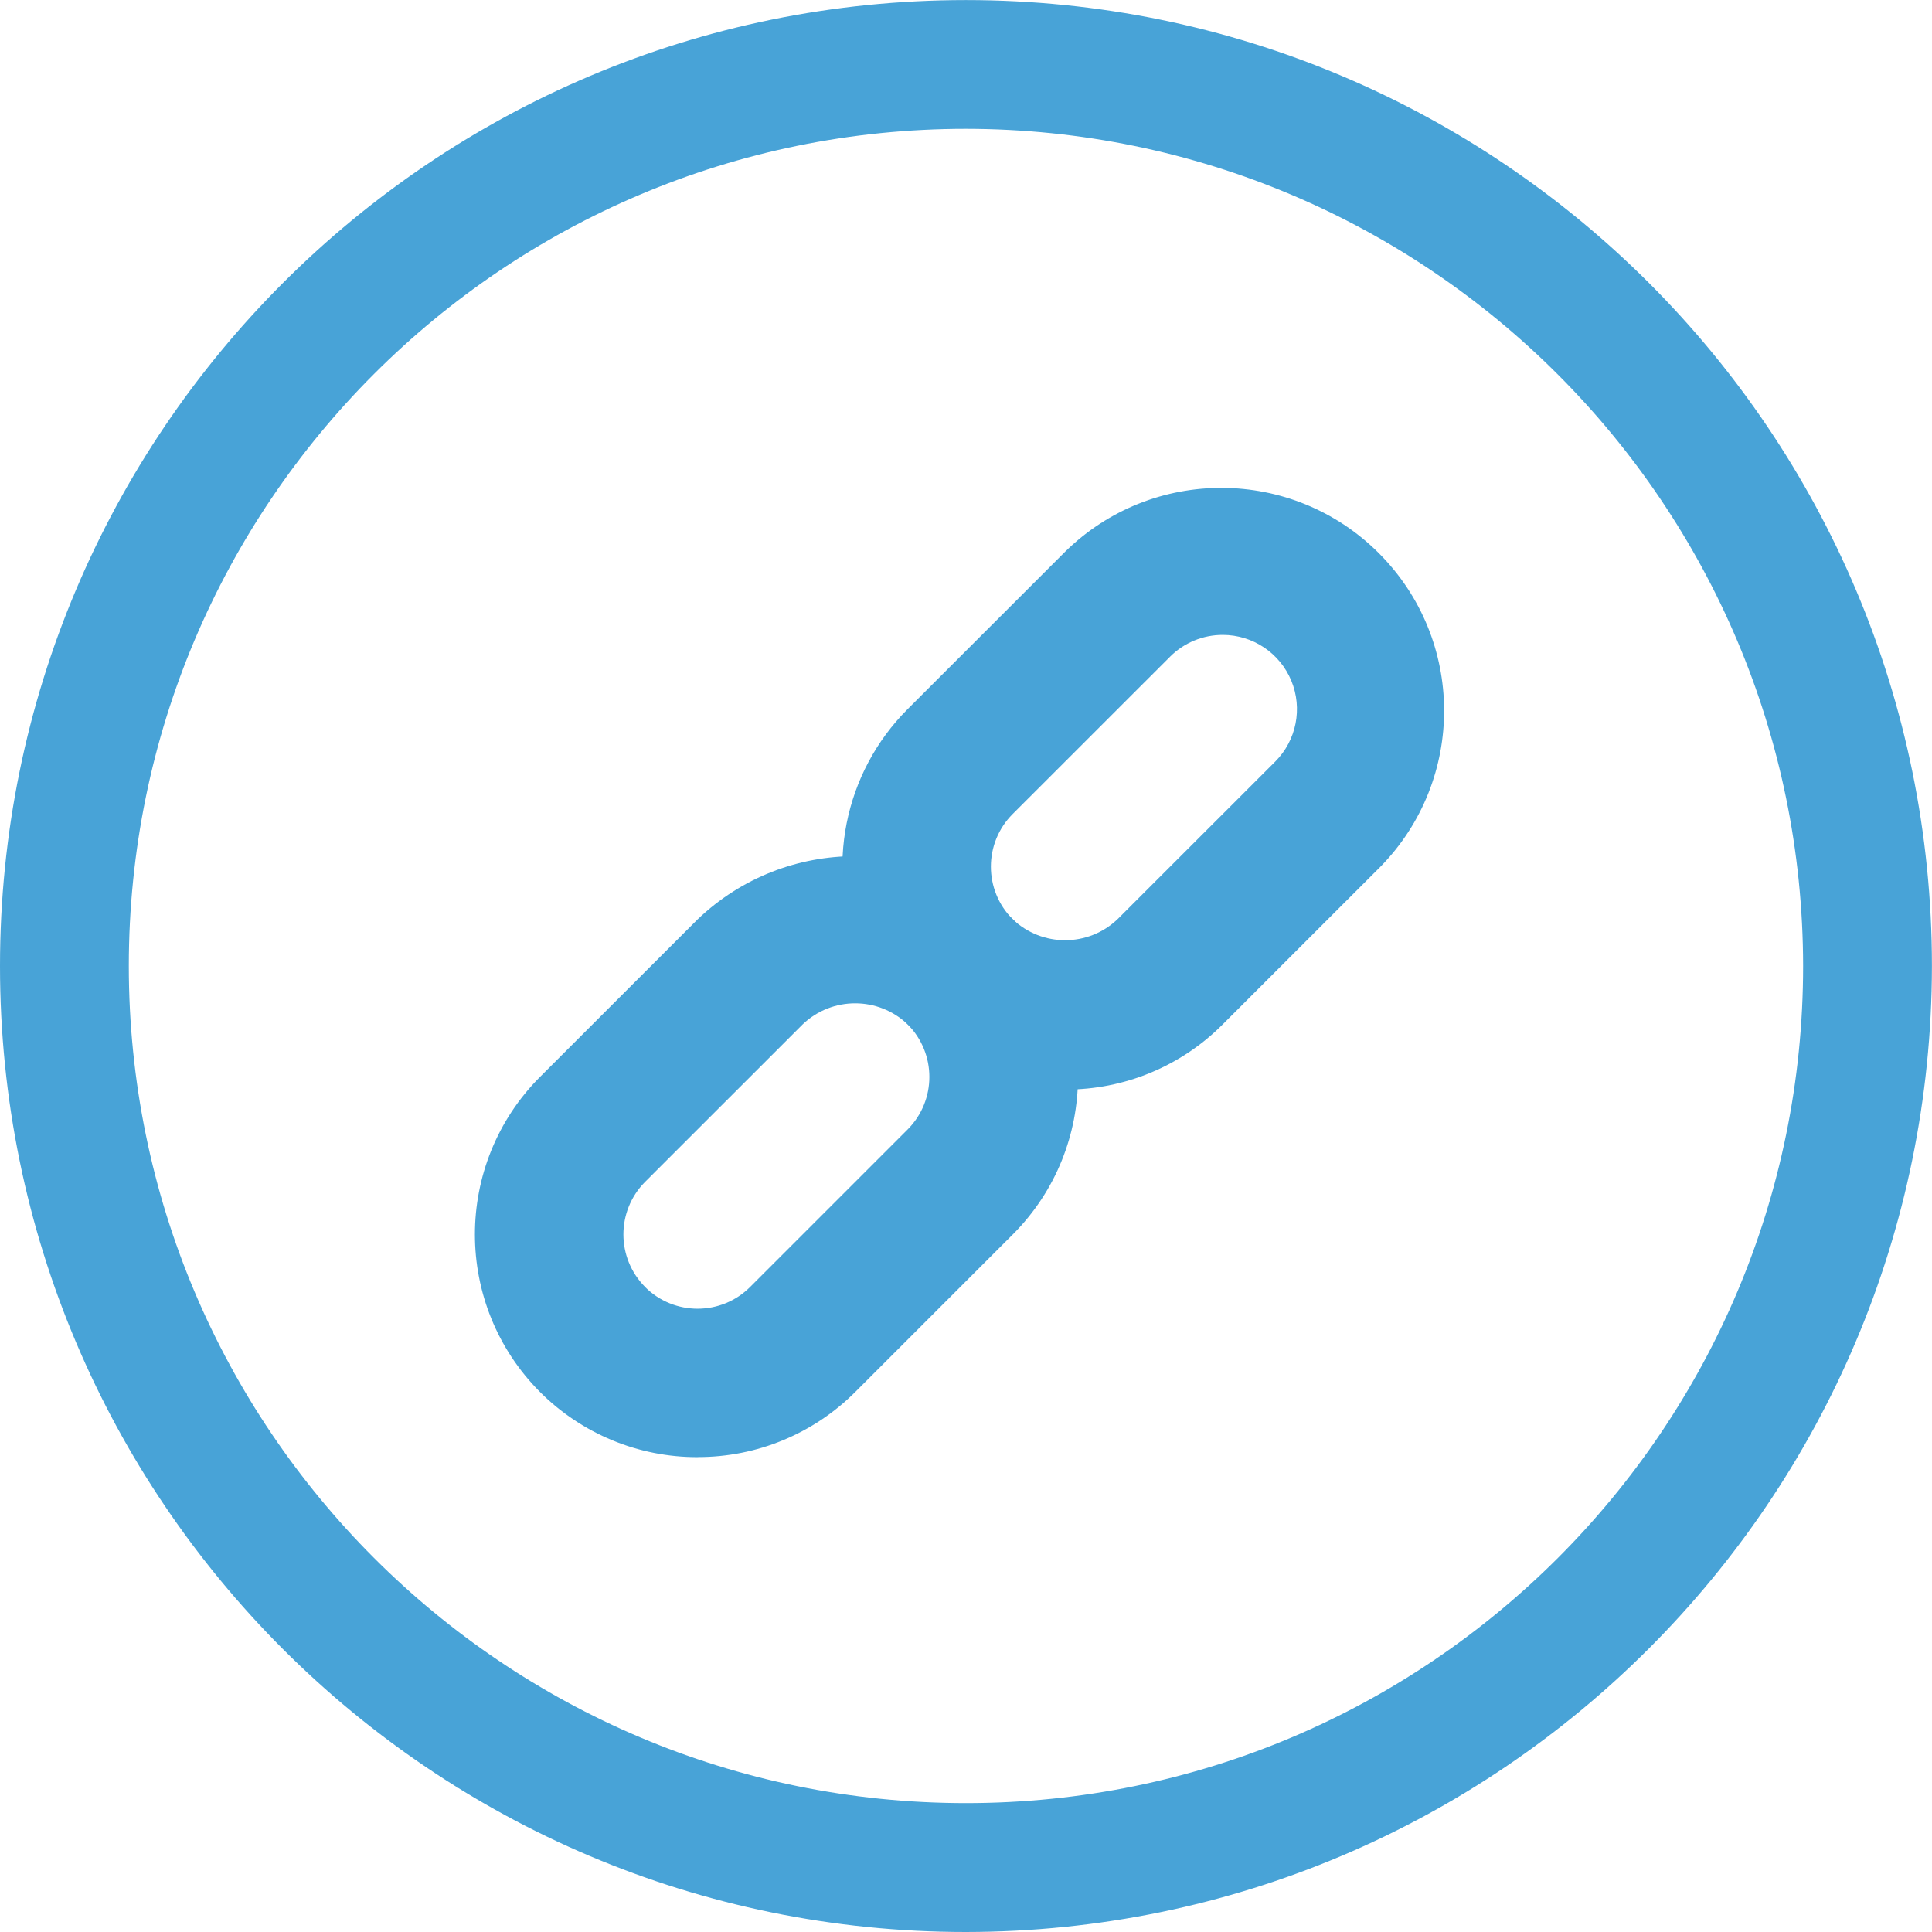
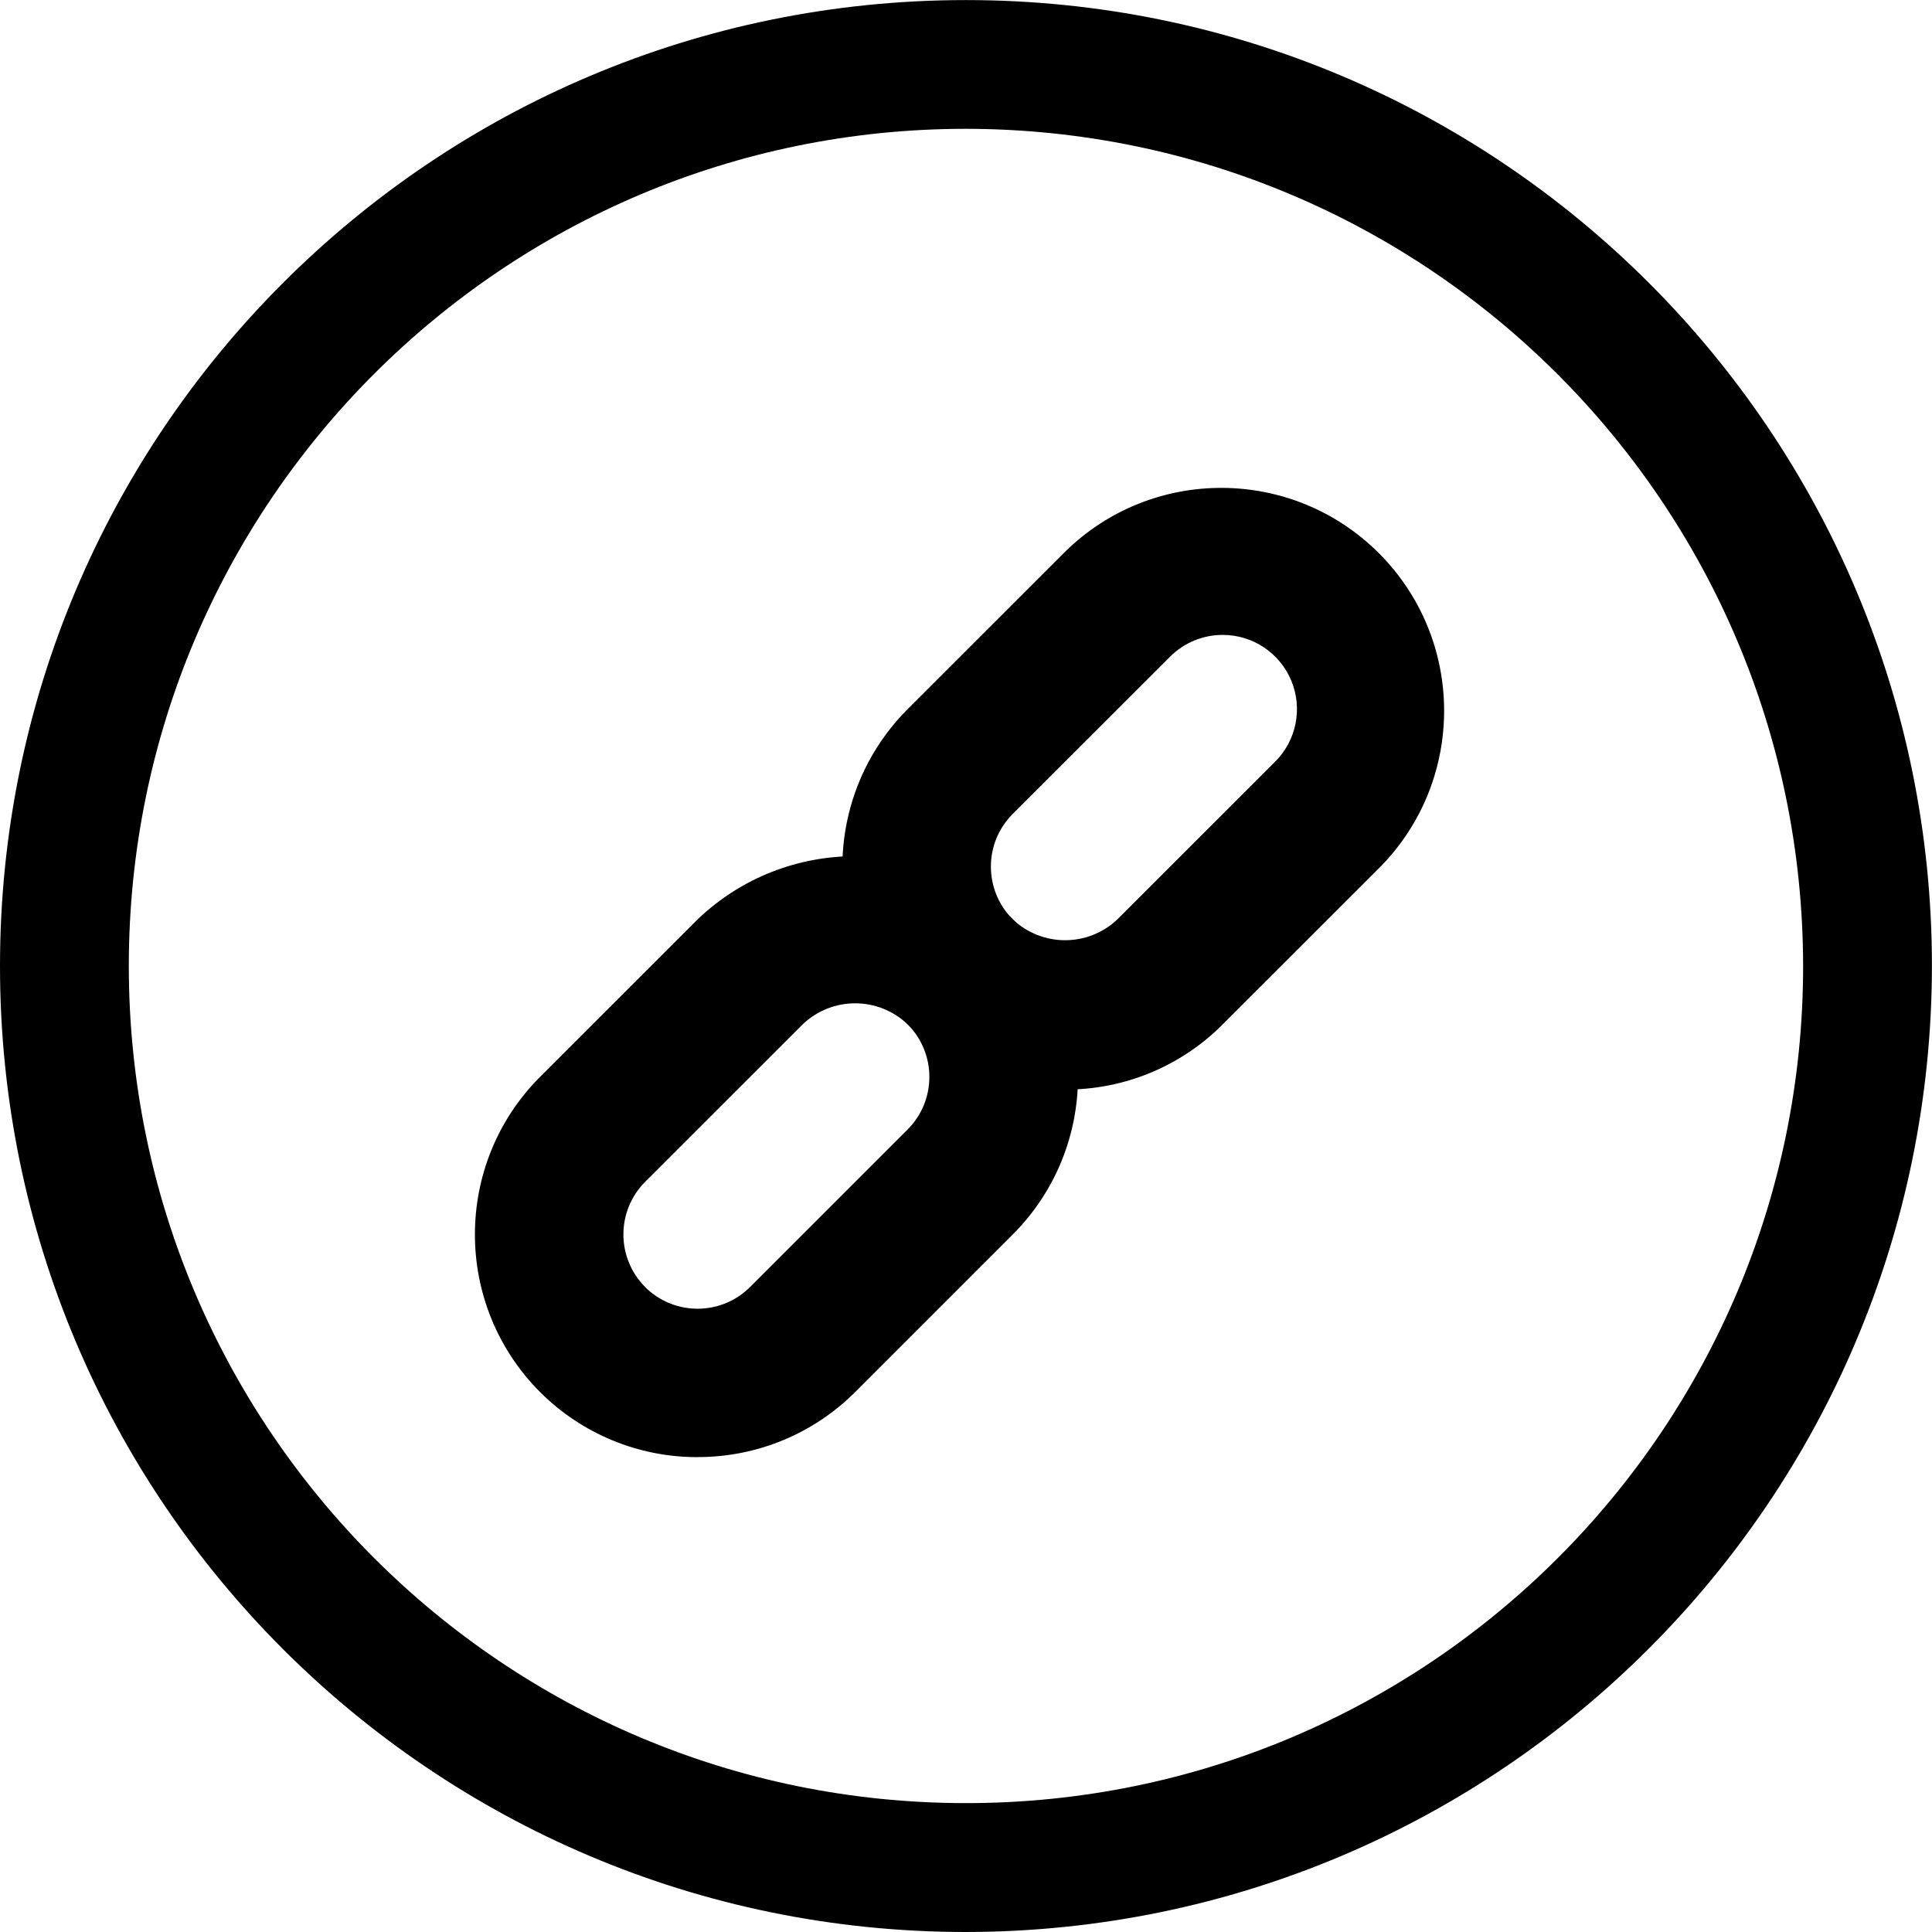
<svg xmlns="http://www.w3.org/2000/svg" id="noun-links-2751245" width="27.463" height="27.463" viewBox="0 0 27.463 27.463">
-   <path id="Path_169237" data-name="Path 169237" d="M101.231,44.963a13.731,13.731,0,1,1,13.731-13.731A13.747,13.747,0,0,1,101.231,44.963Zm0-25.632a11.9,11.9,0,1,0,11.9,11.9A11.914,11.914,0,0,0,101.231,19.331Z" transform="translate(-87.5 -17.5)" fill="#48a3d7" />
-   <path id="Path_169238" data-name="Path 169238" d="M325.441,174.214a3.168,3.168,0,0,1-2.24-5.408l2.24-2.239a3.168,3.168,0,0,1,4.481,4.479l-2.242,2.241A3.144,3.144,0,0,1,325.441,174.214Zm2.24-6.463a1.057,1.057,0,0,0-.748.308l-2.24,2.239a1.058,1.058,0,0,0,0,1.494,1.08,1.08,0,0,0,1.492,0l2.242-2.241a1.055,1.055,0,0,0-.746-1.8Z" transform="translate(-310.299 -158.726)" fill="#48a3d7" />
-   <path id="Path_169239" data-name="Path 169239" d="M238.823,261.294a3.158,3.158,0,0,1-2.241-.926h0a3.173,3.173,0,0,1,0-4.479l2.242-2.241a3.244,3.244,0,0,1,4.479,0,3.171,3.171,0,0,1,0,4.48l-2.239,2.239a3.158,3.158,0,0,1-2.239.926Zm-.748-2.419a1.057,1.057,0,0,0,1.494,0l2.239-2.239a1.058,1.058,0,0,0,0-1.494,1.08,1.08,0,0,0-1.492,0l-2.242,2.241A1.059,1.059,0,0,0,238.076,258.875Z" transform="translate(-228.906 -240.581)" fill="#48a3d7" />
+   <path id="Path_169237" data-name="Path 169237" d="M101.231,44.963a13.731,13.731,0,1,1,13.731-13.731A13.747,13.747,0,0,1,101.231,44.963Zm0-25.632a11.9,11.9,0,1,0,11.9,11.9A11.914,11.914,0,0,0,101.231,19.331Z" transform="translate(-87.5 -17.5)" />
+   <path id="Path_169238" data-name="Path 169238" d="M325.441,174.214a3.168,3.168,0,0,1-2.24-5.408l2.24-2.239a3.168,3.168,0,0,1,4.481,4.479l-2.242,2.241A3.144,3.144,0,0,1,325.441,174.214Zm2.24-6.463a1.057,1.057,0,0,0-.748.308l-2.24,2.239a1.058,1.058,0,0,0,0,1.494,1.08,1.08,0,0,0,1.492,0l2.242-2.241a1.055,1.055,0,0,0-.746-1.8Z" transform="translate(-310.299 -158.726)" />
+   <path id="Path_169239" data-name="Path 169239" d="M238.823,261.294a3.158,3.158,0,0,1-2.241-.926h0a3.173,3.173,0,0,1,0-4.479l2.242-2.241a3.244,3.244,0,0,1,4.479,0,3.171,3.171,0,0,1,0,4.48l-2.239,2.239a3.158,3.158,0,0,1-2.239.926Zm-.748-2.419a1.057,1.057,0,0,0,1.494,0l2.239-2.239a1.058,1.058,0,0,0,0-1.494,1.08,1.08,0,0,0-1.492,0l-2.242,2.241A1.059,1.059,0,0,0,238.076,258.875Z" transform="translate(-228.906 -240.581)" />
</svg>
